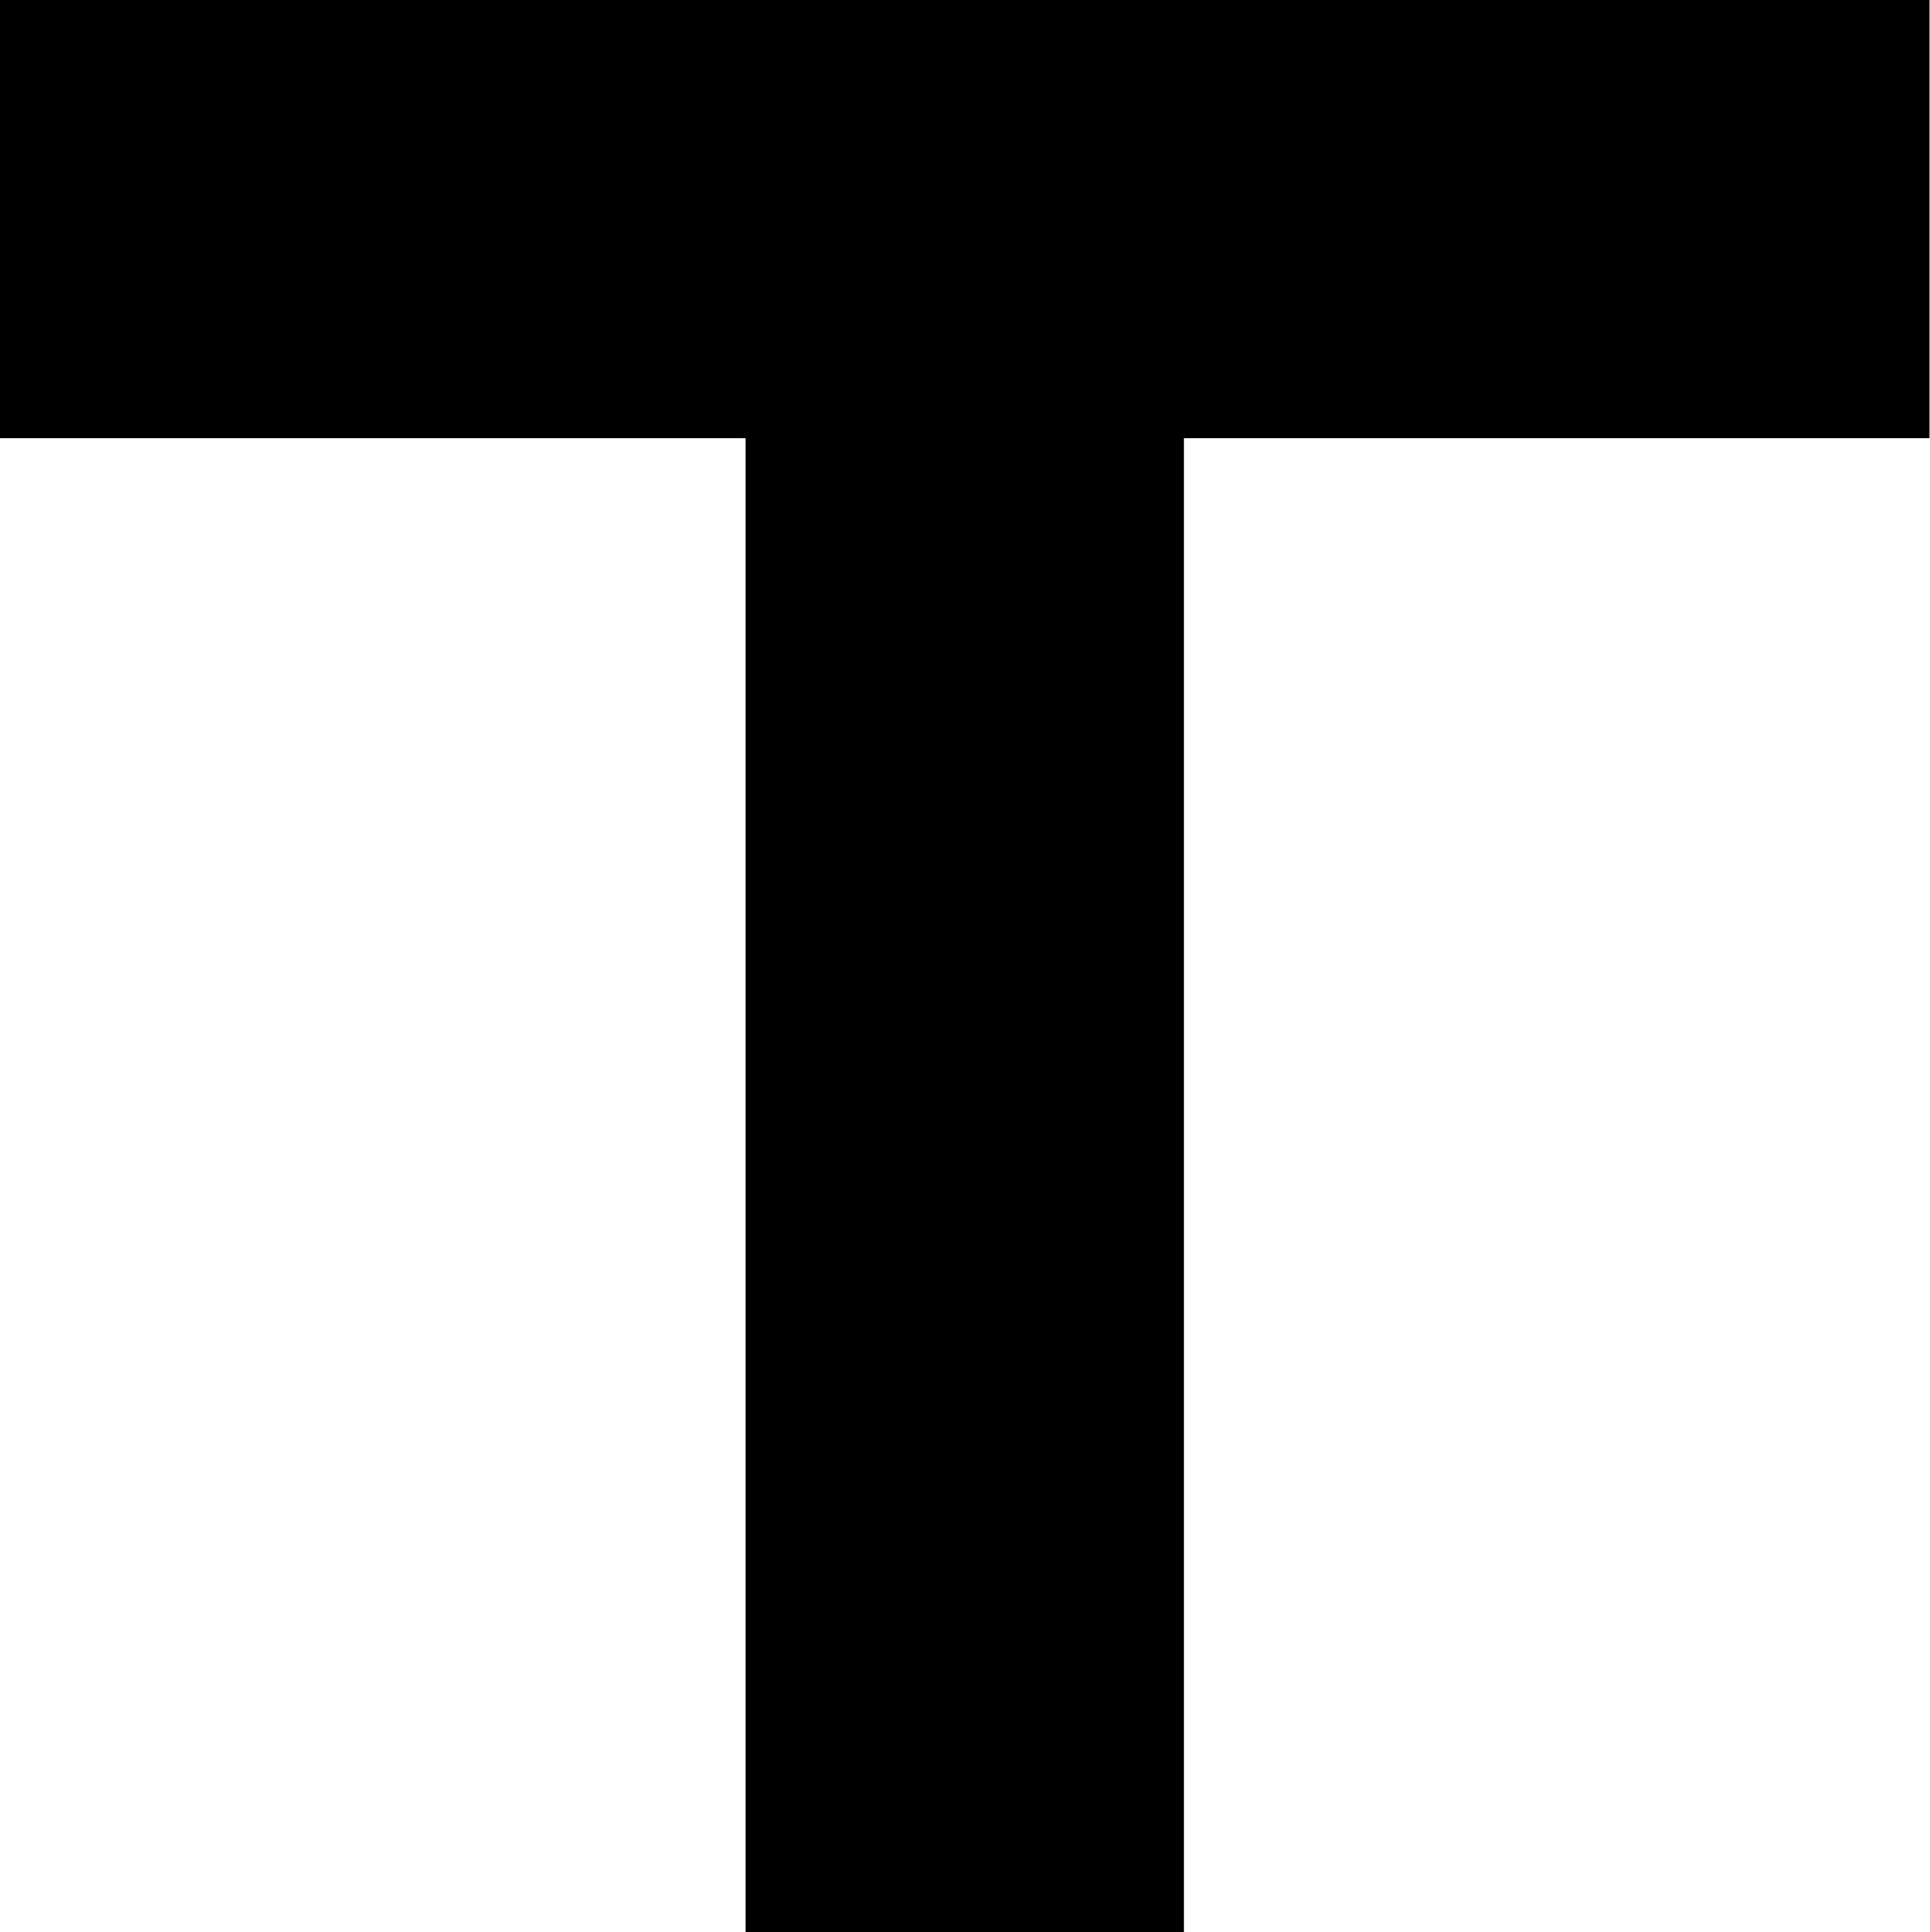
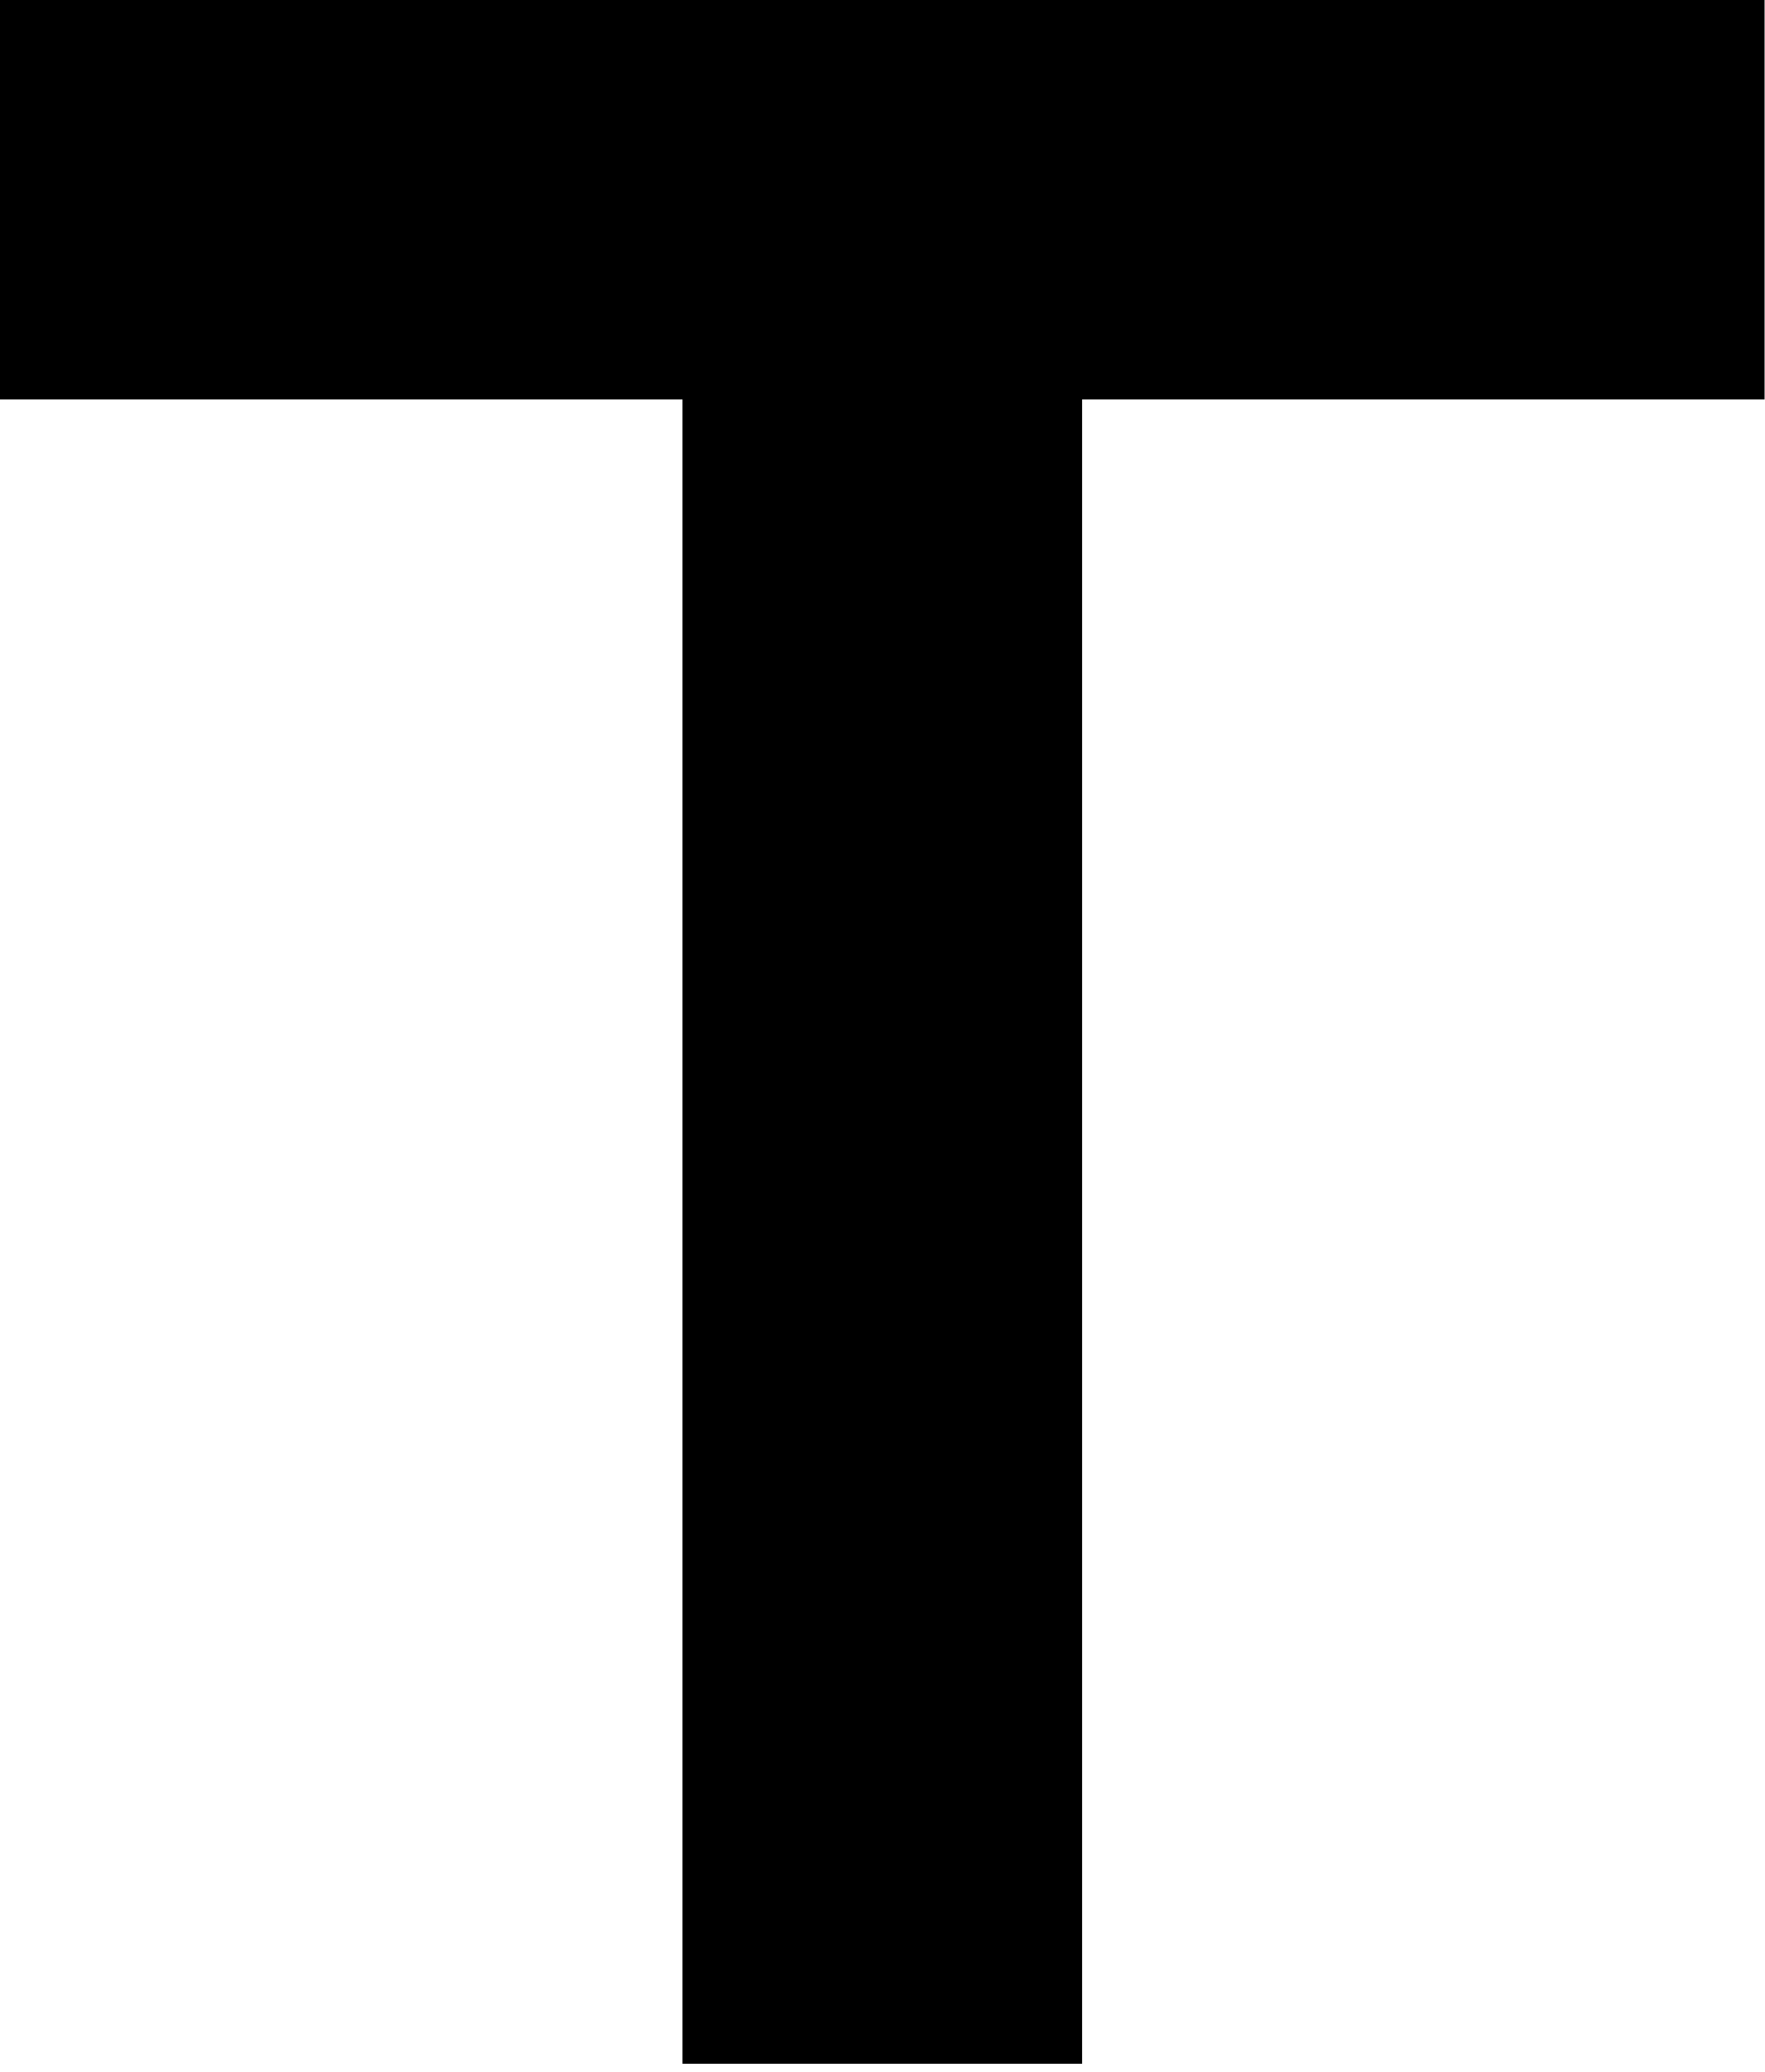
- <svg xmlns="http://www.w3.org/2000/svg" id="Lager_1" data-name="Lager 1" viewBox="0 0 21.203 21.234" version="1.1" width="21.203" height="21.234">
-   <defs id="defs2562" />
-   <path style="opacity:1;fill:#000000;fill-opacity:1;stroke:none;stroke-width:7.559;stroke-linecap:round;stroke-linejoin:miter;stroke-miterlimit:5;stroke-dasharray:none;stroke-dashoffset:94.488;stroke-opacity:1" d="M 0,0 V 4.816 H 8.193 V 21.234 H 13.01 V 4.816 h 8.193 V 0 Z" id="rect8536" />
+ <svg xmlns="http://www.w3.org/2000/svg" version="1.1" id="Lager_1" x="0px" y="0px" viewBox="0 0 21.2 24.9" style="enable-background:new 0 0 21.2 24.9;" xml:space="preserve">
+   <path id="rect8536" d="M0,0v4.8h8.2v20H13v-20h8.2V0H0z" />
</svg>
